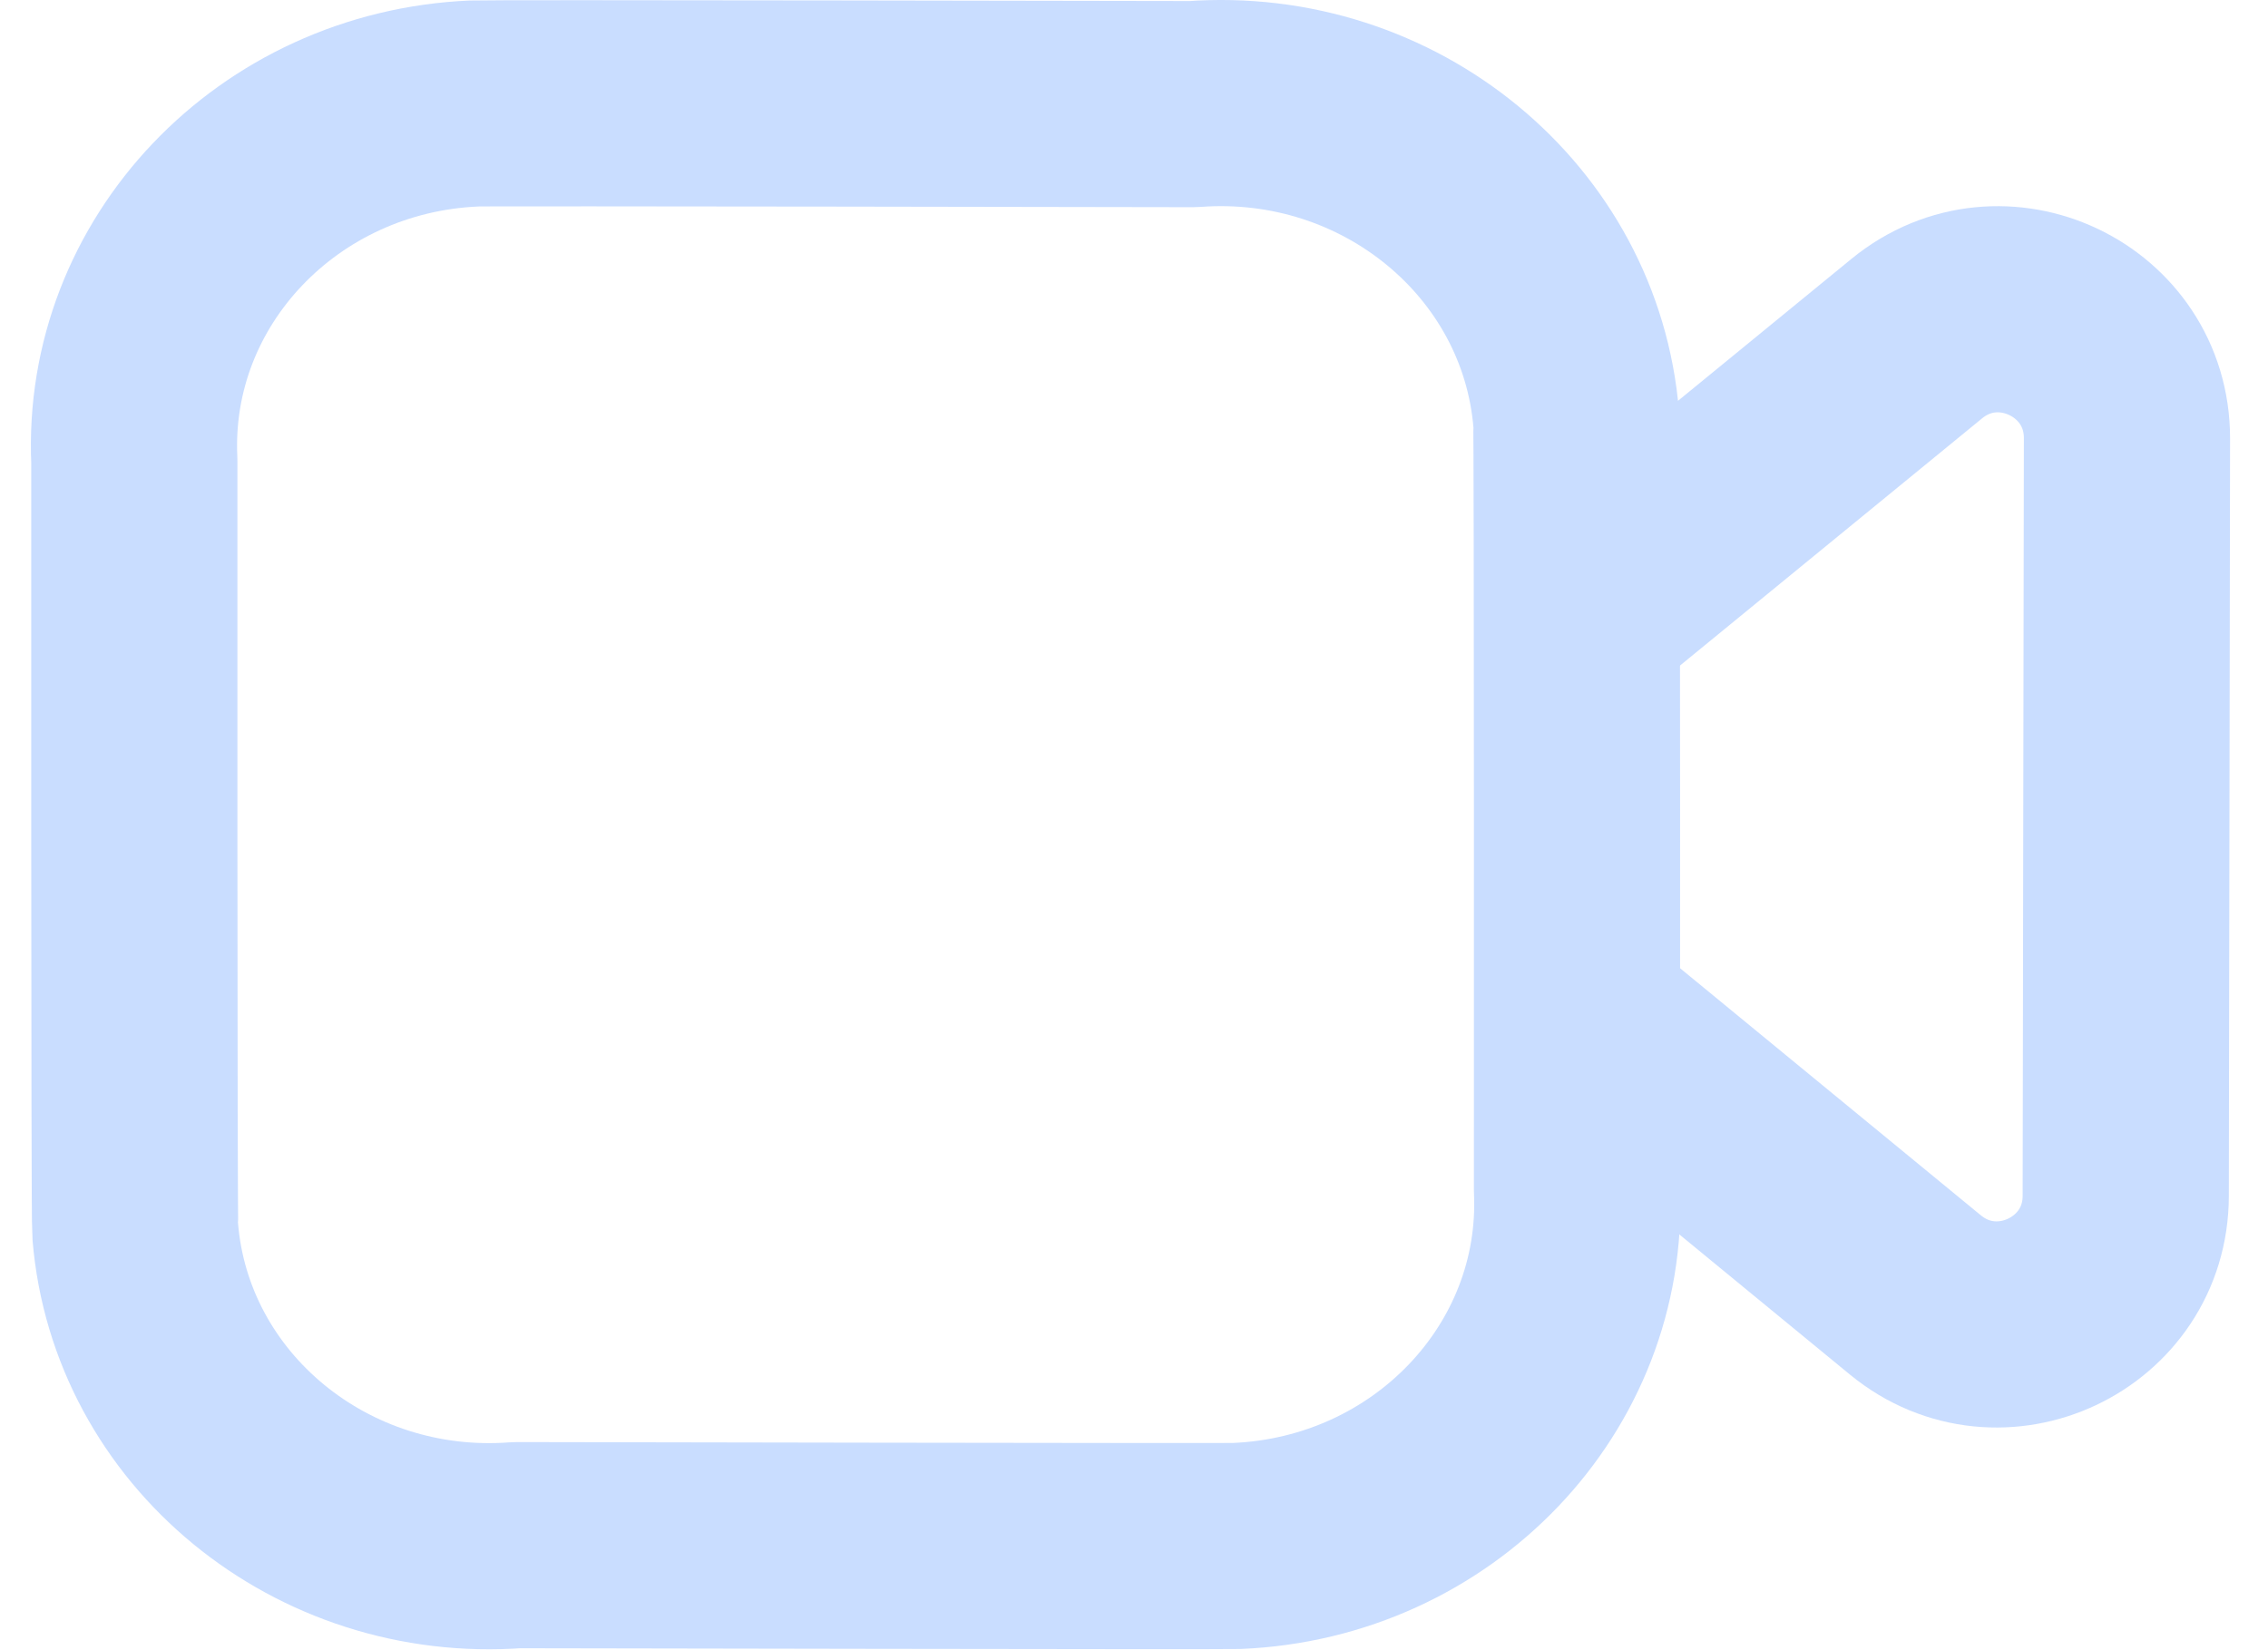
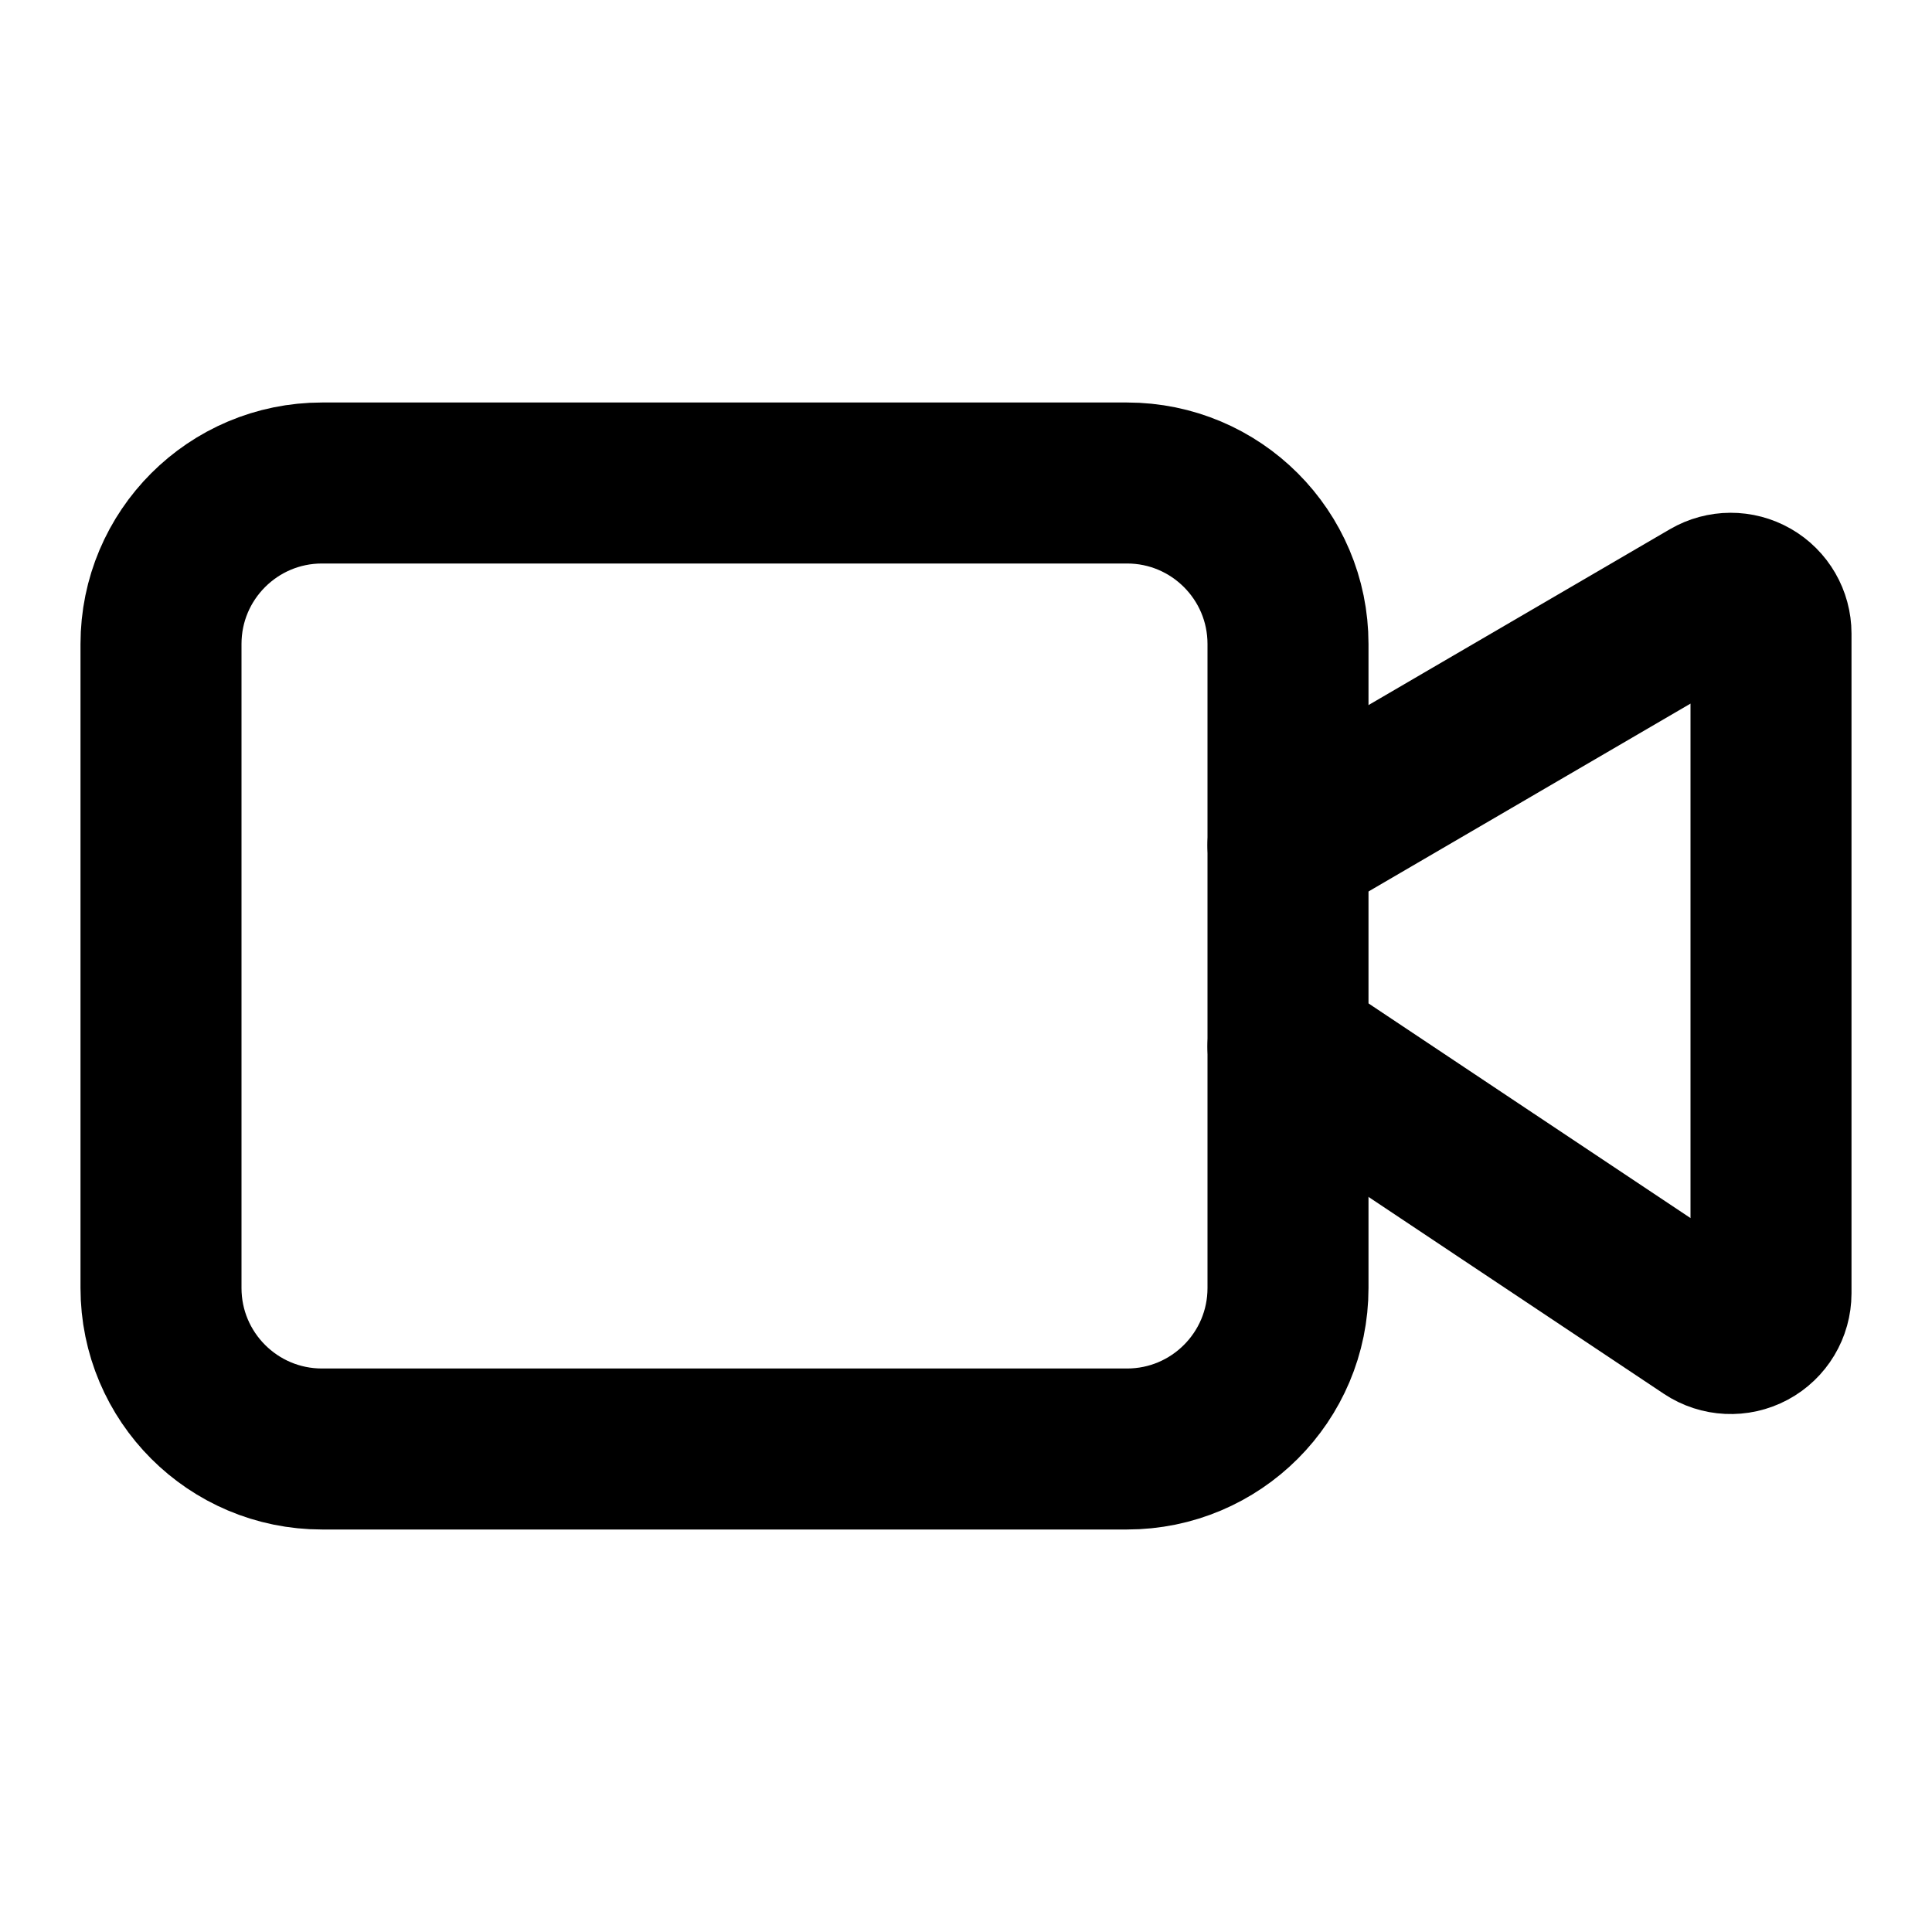
- <svg xmlns="http://www.w3.org/2000/svg" width="22" height="16" viewBox="0 0 22 16" fill="none">
-   <path fill-rule="evenodd" clip-rule="evenodd" d="M15.297 11.538C15.378 13.37 13.899 14.92 11.995 14.998C11.854 15.003 5.015 14.99 5.015 14.99C3.12 15.133 1.461 13.771 1.312 11.946C1.3 11.81 1.303 4.472 1.303 4.472C1.219 2.638 2.696 1.085 4.602 1.004C4.744 0.997 11.574 1.01 11.574 1.01C13.478 0.868 15.142 2.24 15.29 4.074C15.3 4.206 15.297 11.538 15.297 11.538Z" stroke="#C9DDFF" stroke-width="2" stroke-linecap="round" stroke-linejoin="round" />
-   <path d="M15.3 5.98L18.593 3.285C19.409 2.617 20.633 3.199 20.632 4.252L20.62 11.601C20.619 12.654 19.394 13.231 18.58 12.563L15.3 9.868" stroke="#C9DDFF" stroke-width="2" stroke-linecap="round" stroke-linejoin="round" />
+ <svg xmlns="http://www.w3.org/2000/svg" width="24" height="24" viewBox="0 0 24 24" fill="none" stroke="currentColor" stroke-width="2" stroke-linecap="round" stroke-linejoin="round" class="lucide lucide-video">
+   <path d="m16 13 5.223 3.482a.5.5 0 0 0 .777-.416V7.87a.5.5 0 0 0-.752-.432L16 10.5" />
+   <rect x="2" y="6" width="14" height="12" rx="2" />
</svg>
